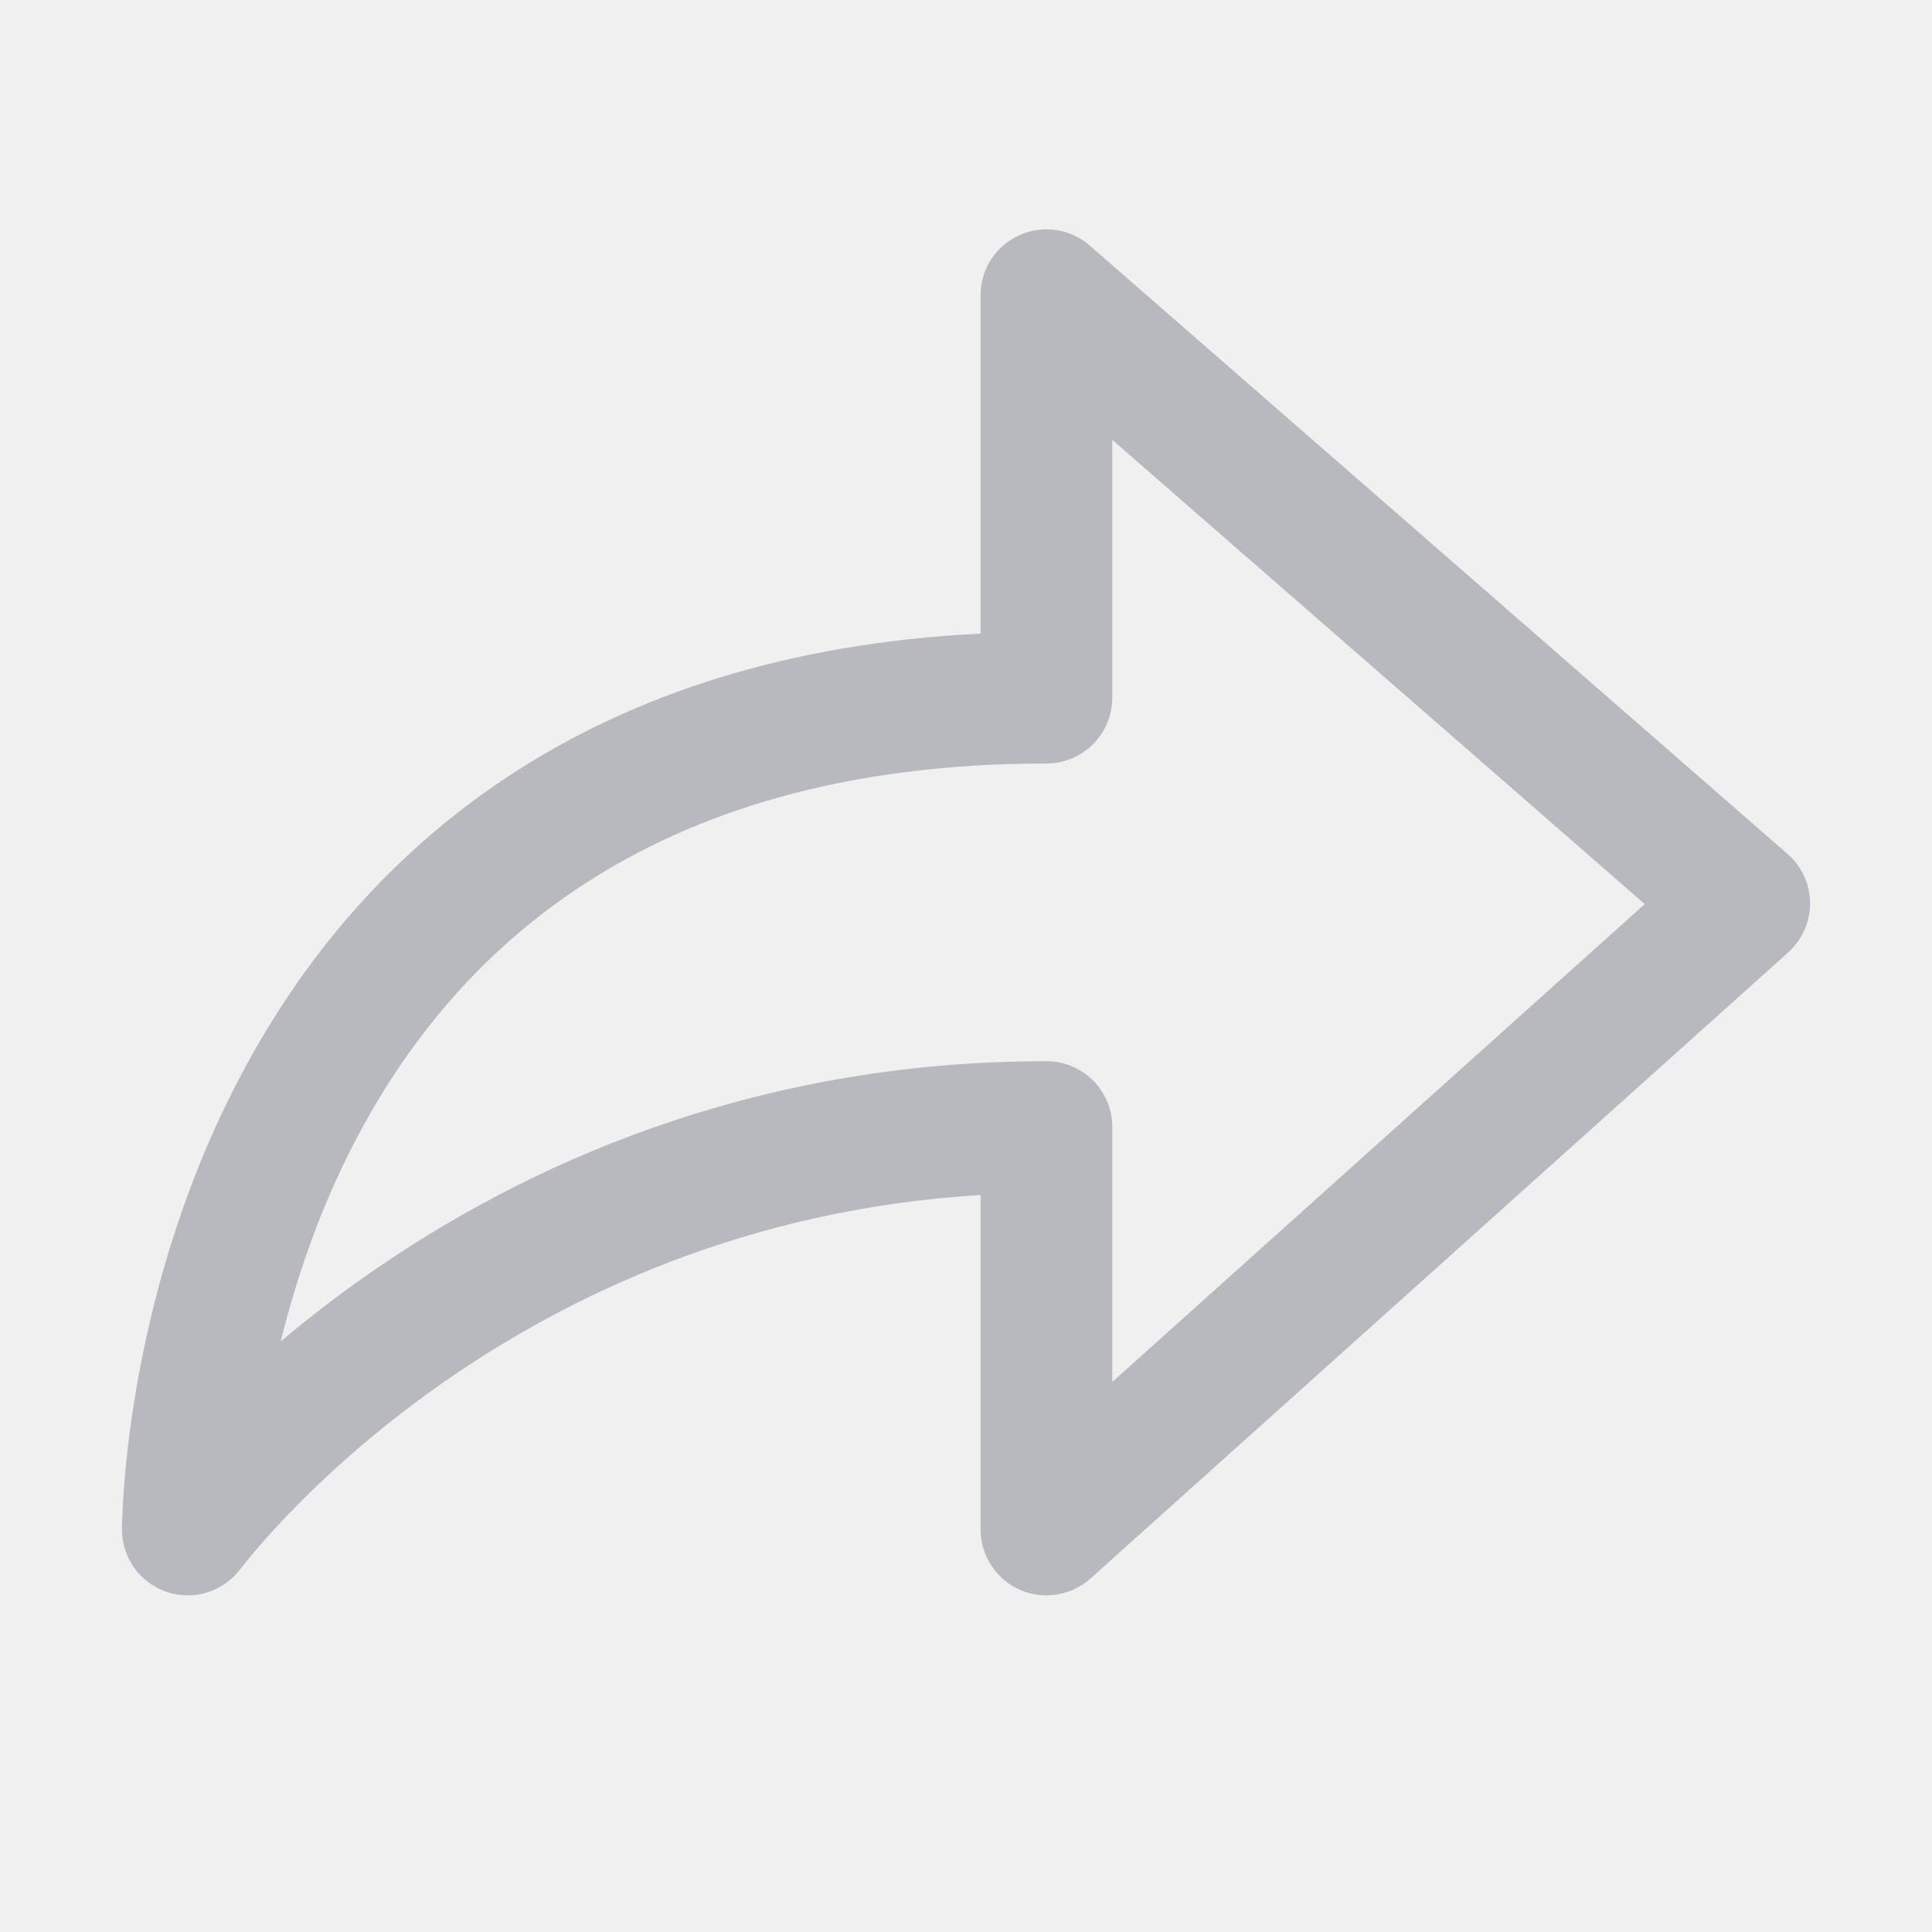
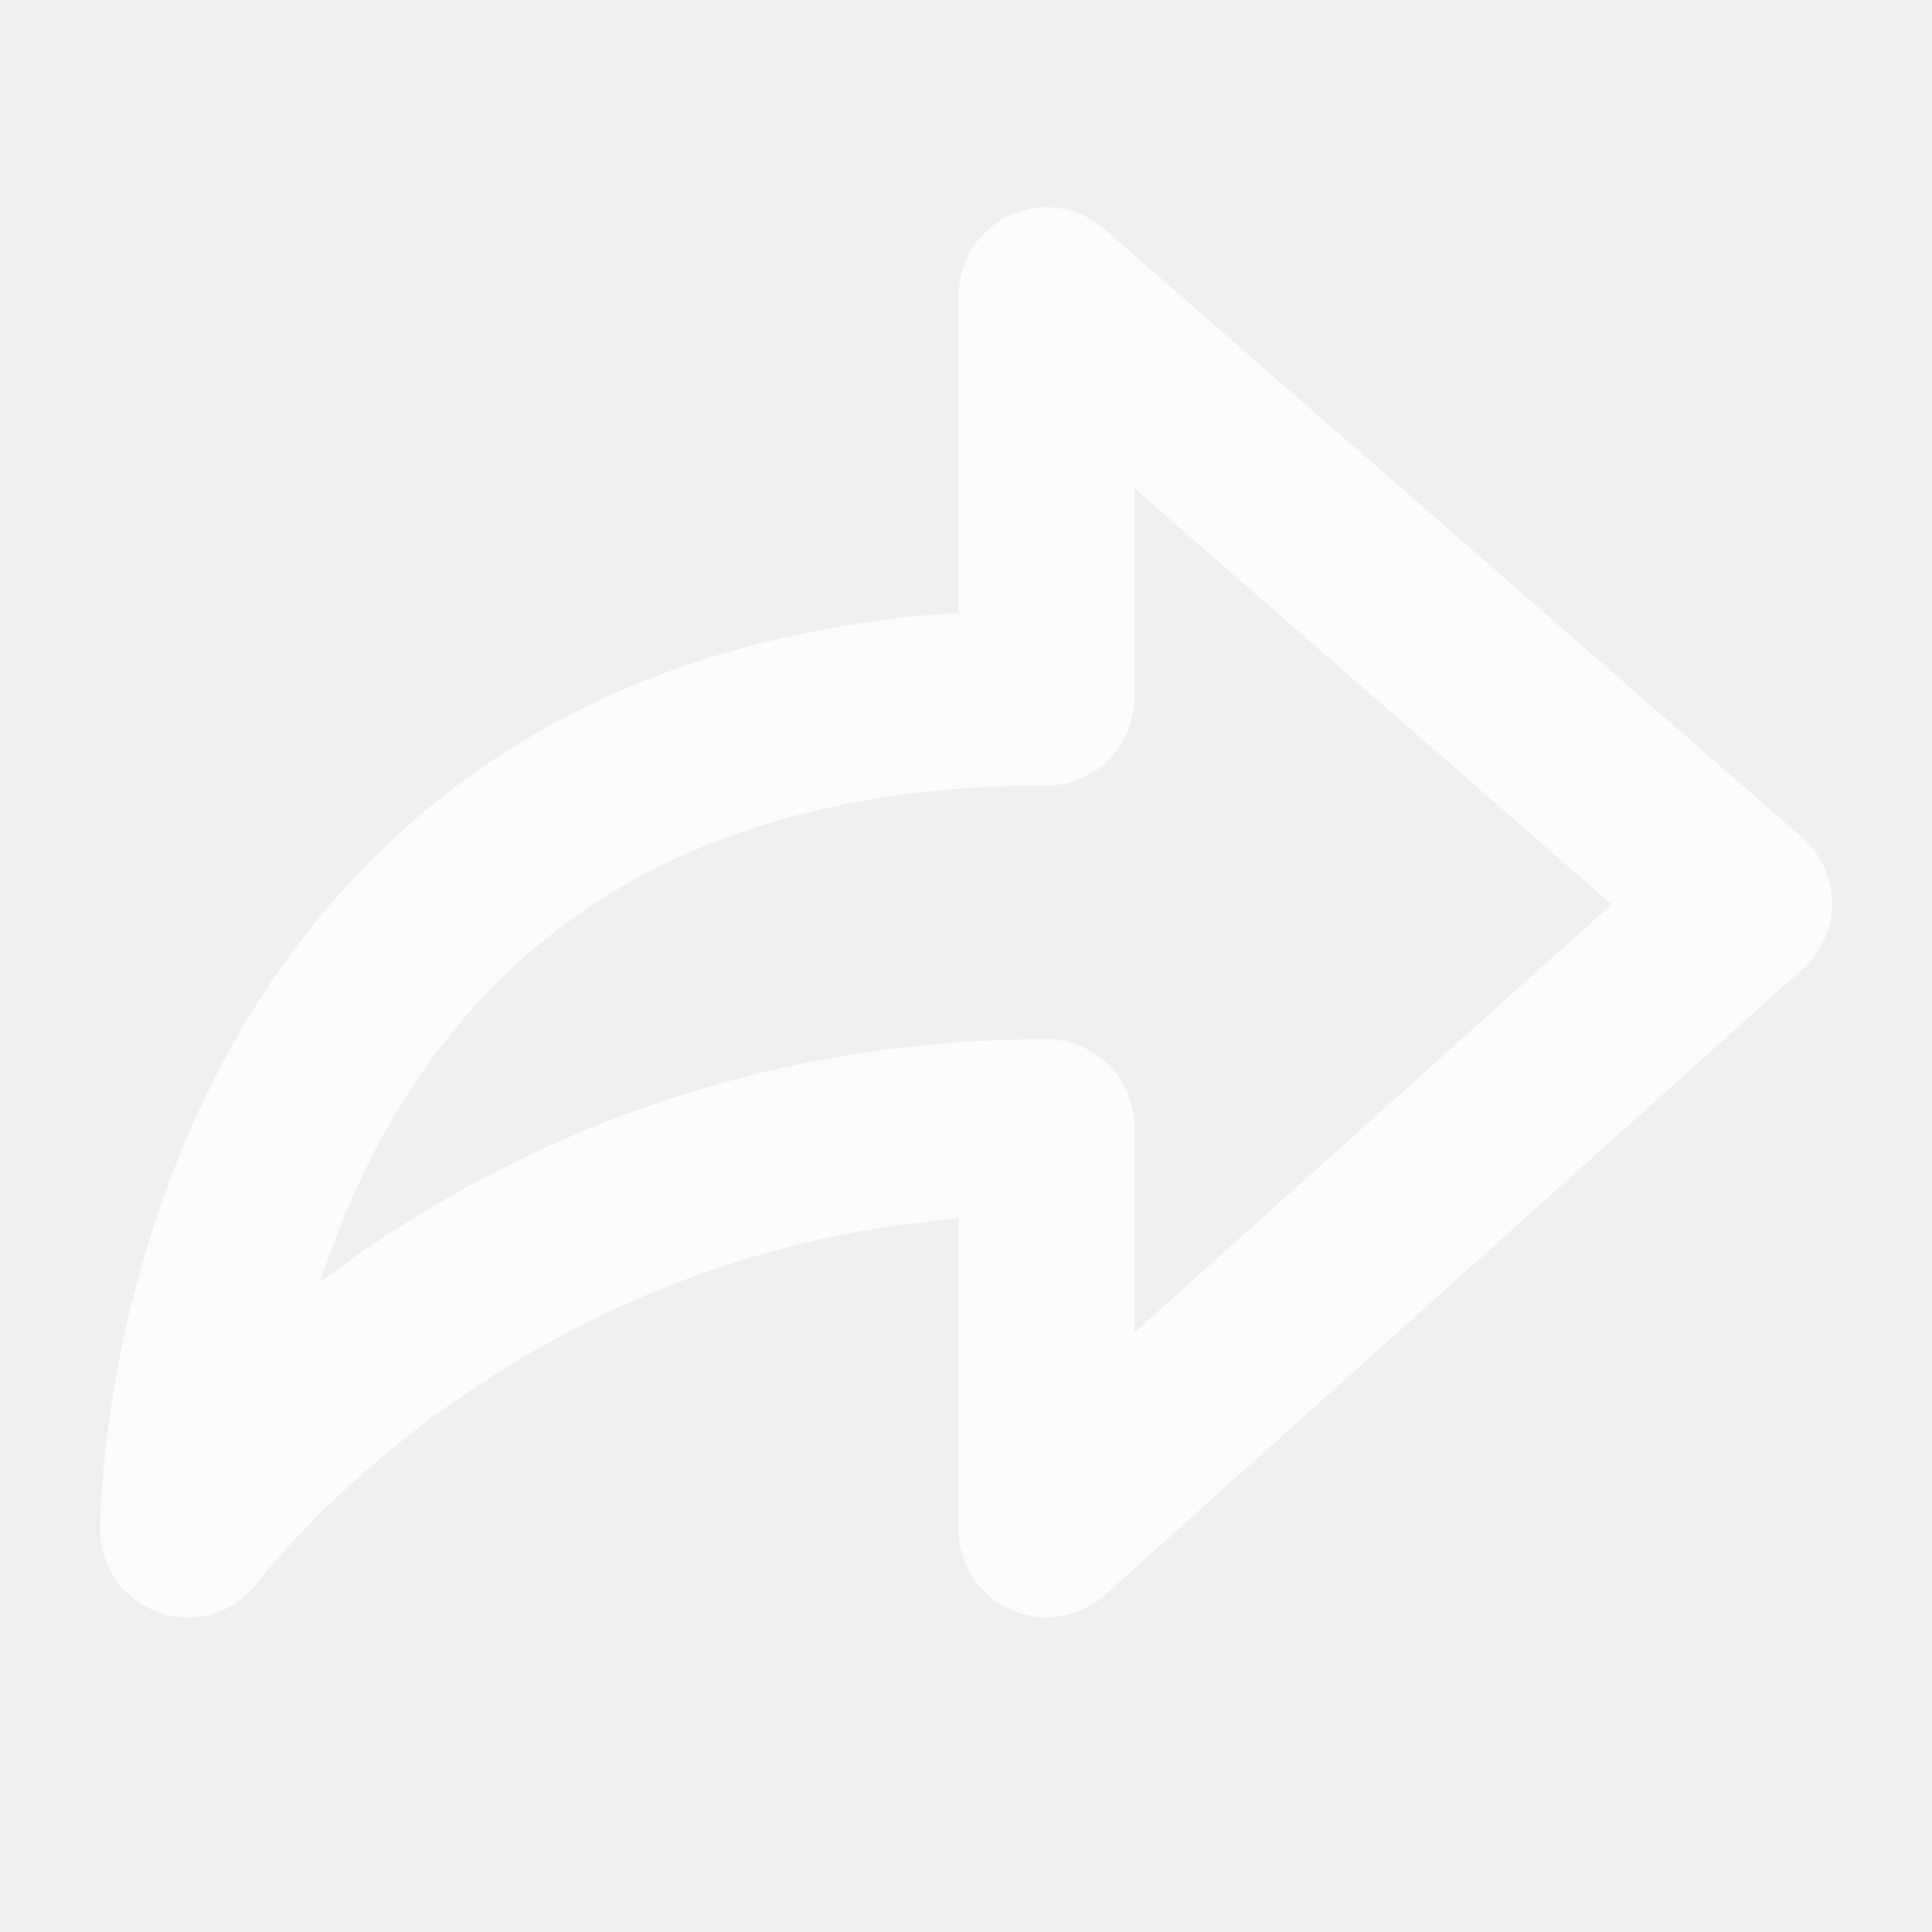
<svg xmlns="http://www.w3.org/2000/svg" width="22" height="22" viewBox="0 0 22 22" fill="none">
-   <path d="M11.606 2.679C11.873 2.557 12.188 2.603 12.409 2.796L20.354 9.723C20.516 9.864 20.61 10.067 20.612 10.282C20.613 10.497 20.521 10.702 20.362 10.846L12.417 17.975C12.197 18.172 11.881 18.222 11.611 18.102C11.341 17.981 11.166 17.713 11.166 17.417V13.608C8.513 13.768 6.468 14.752 5.051 15.74C4.276 16.281 3.692 16.82 3.304 17.222C3.11 17.422 2.966 17.588 2.872 17.7C2.825 17.756 2.791 17.8 2.77 17.827C2.759 17.841 2.752 17.851 2.747 17.856C2.745 17.859 2.744 17.86 2.743 17.861L2.742 17.86C2.551 18.121 2.213 18.231 1.906 18.13C1.597 18.029 1.389 17.741 1.389 17.417H2.139C1.389 17.417 1.389 17.416 1.389 17.416V17.377C1.389 17.355 1.391 17.324 1.392 17.285C1.395 17.207 1.4 17.095 1.41 16.955C1.431 16.675 1.472 16.281 1.553 15.809C1.714 14.871 2.038 13.608 2.695 12.337C3.352 11.062 4.35 9.768 5.857 8.795C7.217 7.917 8.957 7.324 11.166 7.215V3.361C11.166 3.067 11.338 2.8 11.606 2.679ZM12.666 7.944C12.666 8.358 12.331 8.694 11.916 8.694C9.599 8.694 7.911 9.254 6.671 10.055C5.428 10.857 4.592 11.931 4.028 13.024C3.626 13.803 3.366 14.587 3.197 15.275C3.49 15.028 3.822 14.768 4.193 14.51C5.929 13.298 8.52 12.084 11.916 12.084C12.331 12.084 12.666 12.42 12.666 12.834V15.736L18.729 10.295L12.666 5.009V7.944Z" fill="#B7B9BF" style="fill:#B7B9BF;fill:color(display-p3 0.718 0.726 0.749);fill-opacity:1;" />
+   <path d="M11.916 7.945V3.361L19.861 10.288L11.916 17.417V12.834C5.5 12.834 2.139 17.417 2.139 17.417C2.139 17.417 2.139 7.945 11.916 7.945Z" stroke="white" stroke-opacity="0.8" style="stroke:white;stroke-opacity:0.8;" stroke-width="2" stroke-linecap="round" stroke-linejoin="round" />
</svg>
